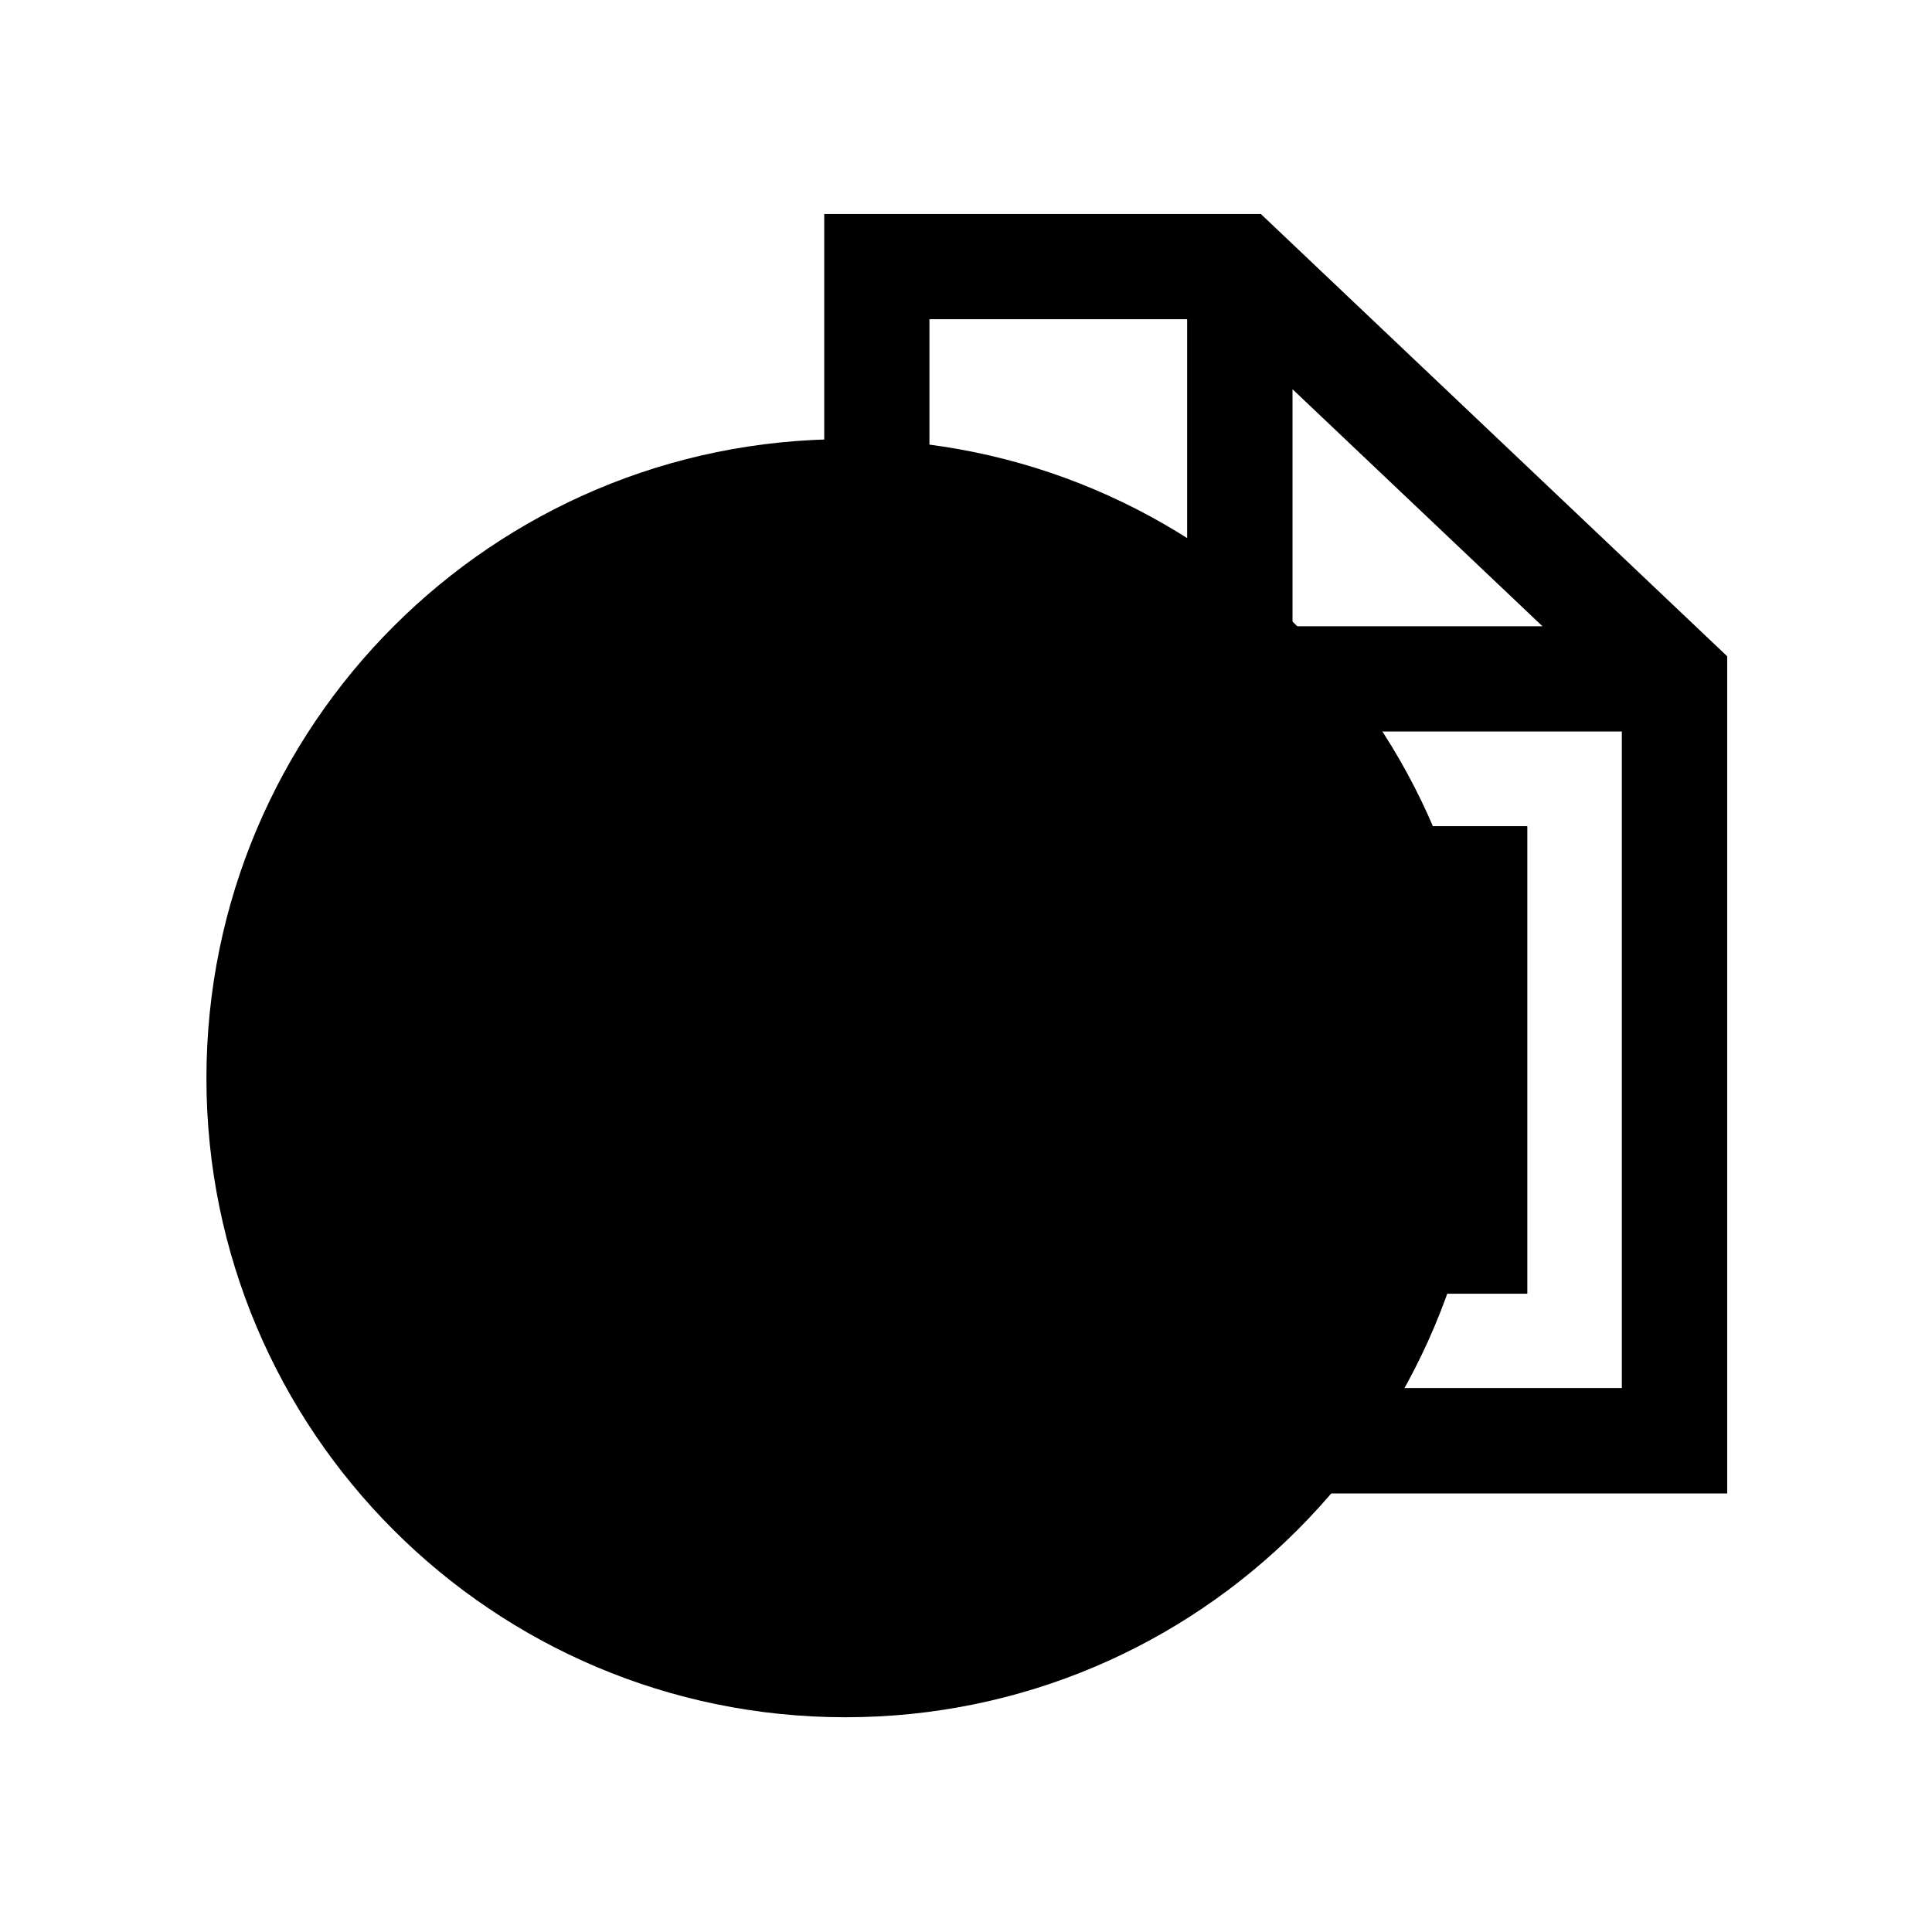
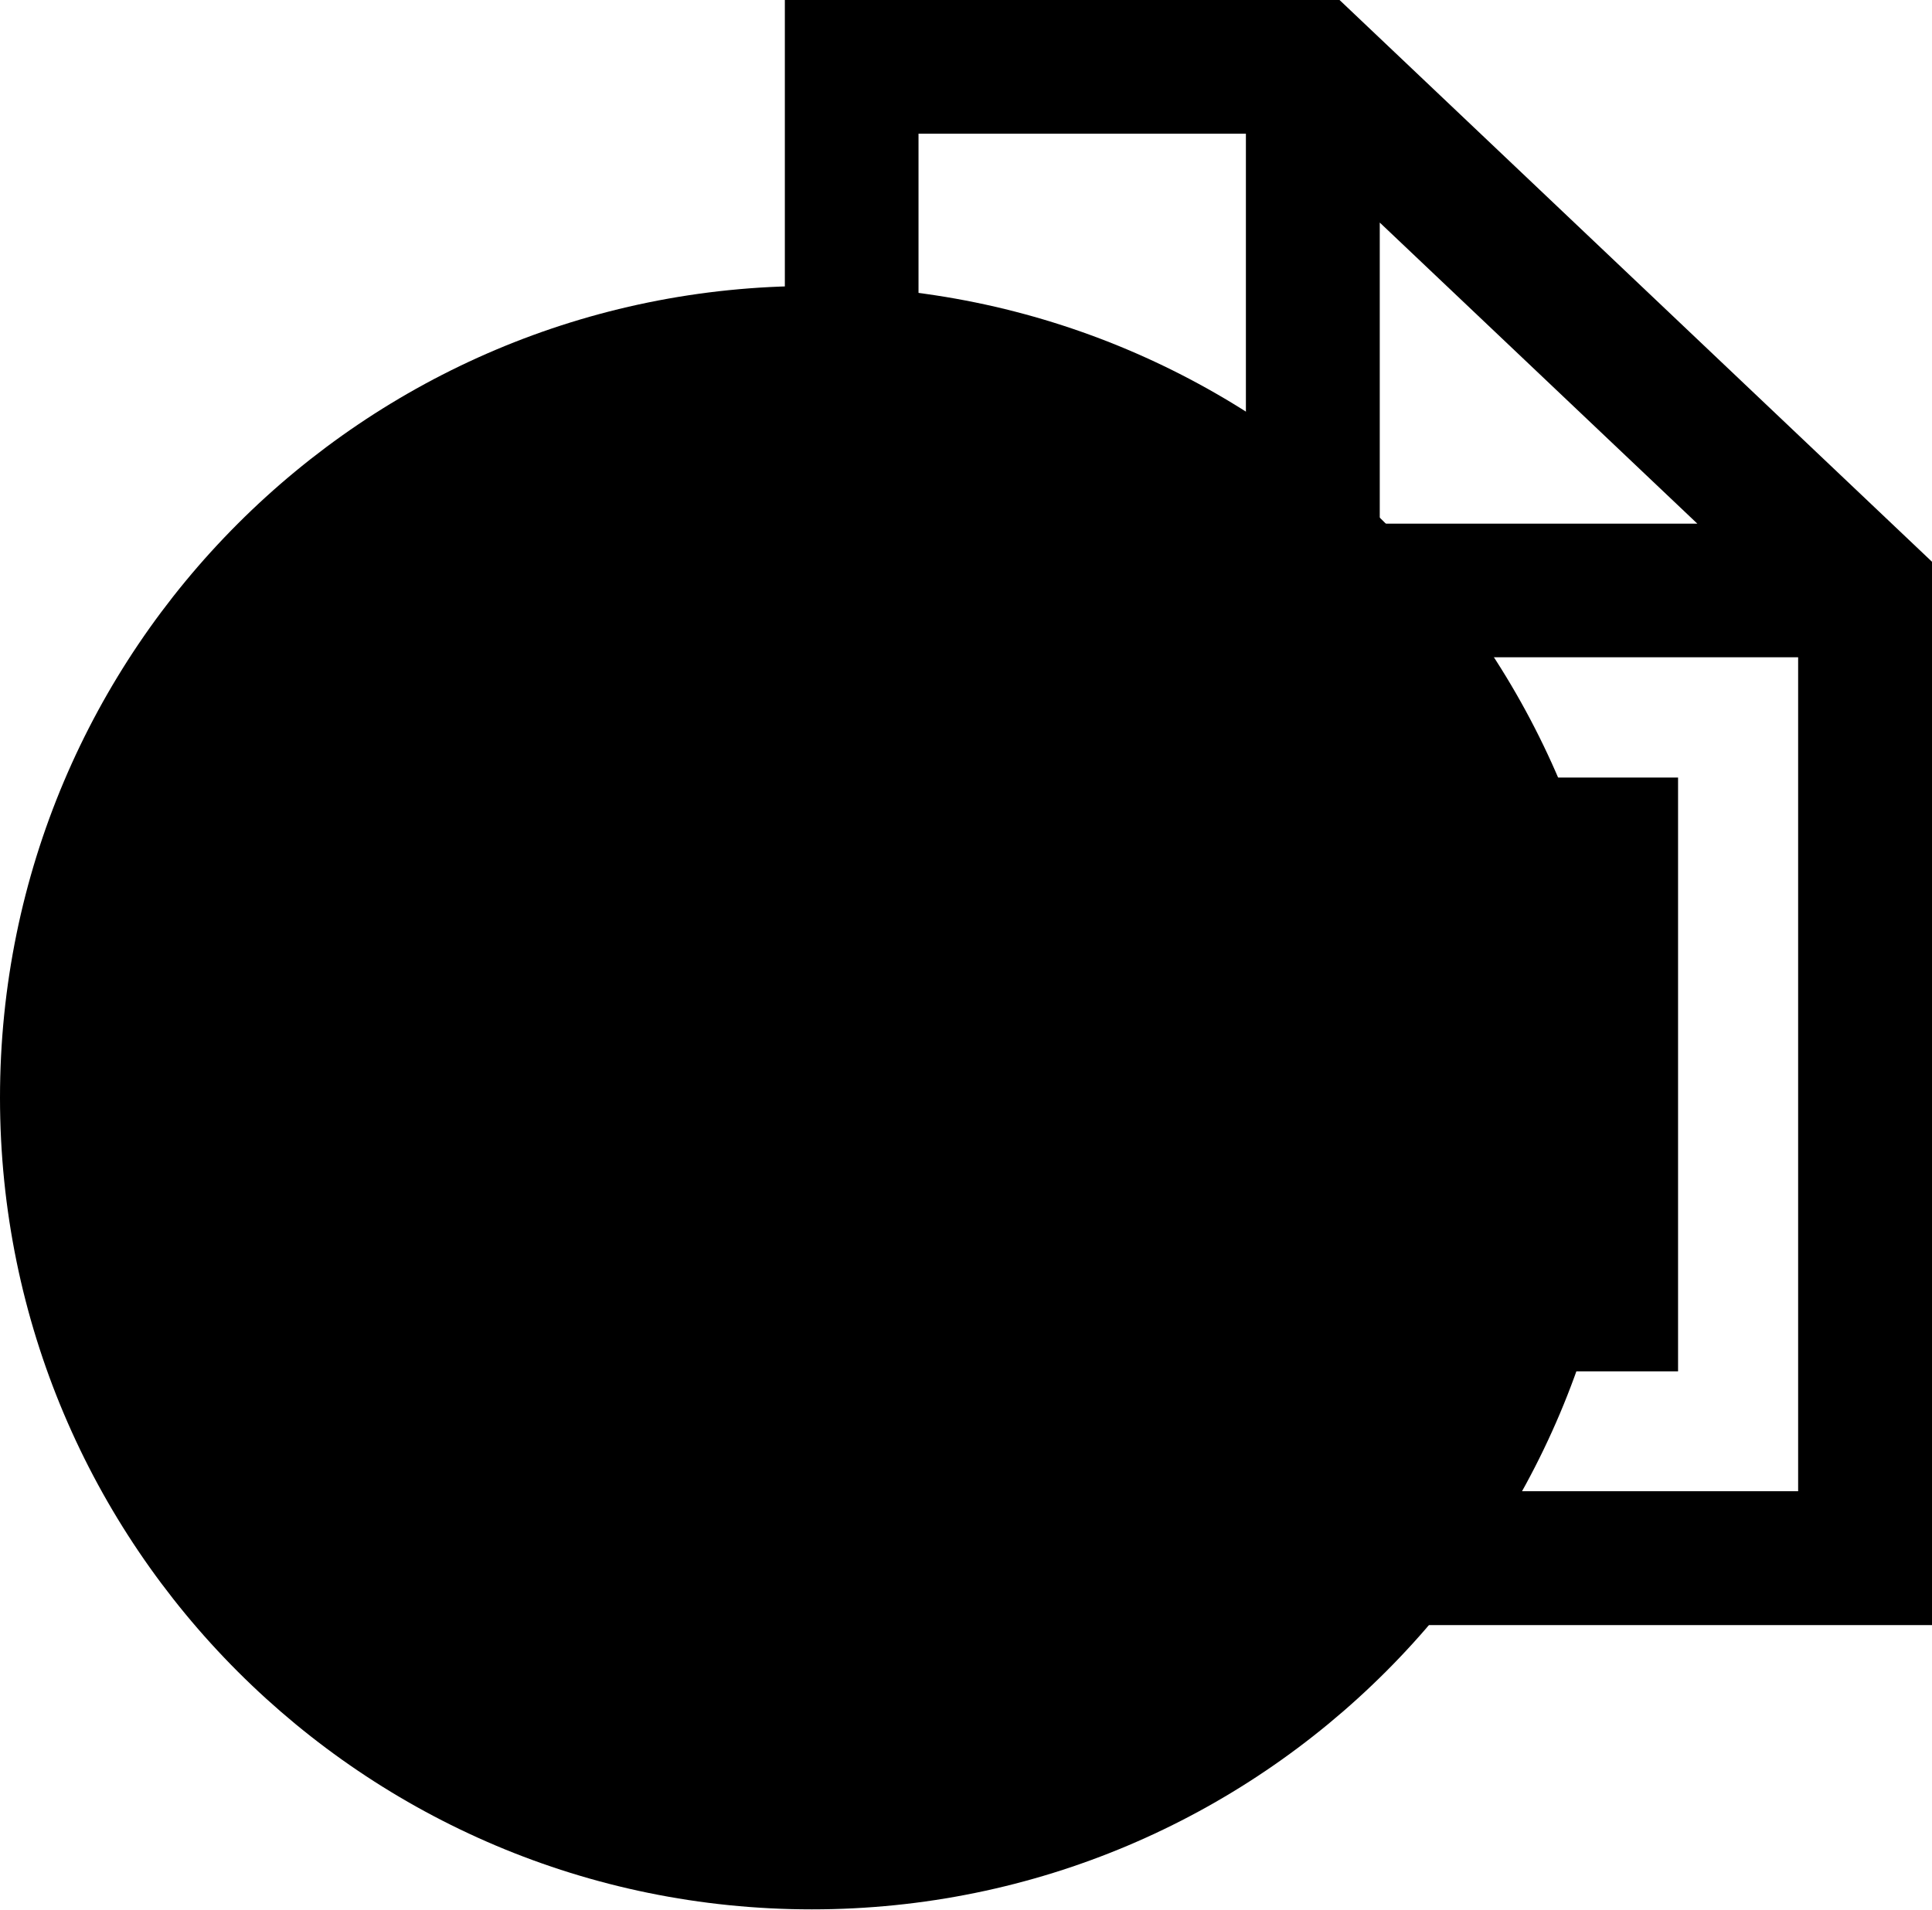
- <svg xmlns="http://www.w3.org/2000/svg" id="Icons" viewBox="0 0 130 130">
-   <circle class="fill-alpha-yellow" cx="56.89" cy="72.55" r="43" />
-   <path class="fill-alpha-blue" d="m84.84,14.4h-29.38v86.09h60.76v-56.33l-31.38-29.76Zm2.13,11.79l16.82,15.95h-16.82v-15.95Zm-24.43,36.48h33.15v17.29h-33.15v-17.29Zm0,30.74v-6.36h40.23v-31.46h-40.23V21.48h17.34v27.74h29.25v44.18h-46.59Z" />
-   <rect class="fill-alpha-blue" x="68.08" y="67.77" width="22.56" height="7.09" />
+ <svg xmlns="http://www.w3.org/2000/svg" class="alpha-icon" viewBox="0 0 102.33 101.15" width="102.33" height="101.15">
+   <circle class="fill-alpha-yellow" cx="43" cy="58.15" r="43" />
+   <path class="fill-alpha-blue" d="m 70.95,0 h -29.38 V 86.09 H 102.33 V 29.76 Z m 2.13,11.79 16.82,15.95 h -16.82 z m -24.43,36.48 h 33.15 v 17.29 h -33.15 z m 0,30.74 v -6.36 h 40.23 V 41.19 h -40.23 V 7.08 h 17.34 v 27.74 h 29.25 V 79 h -46.59 z" />
+   <rect class="fill-alpha-blue" x="54.19" y="53.37" width="22.56" height="7.09" />
</svg>
